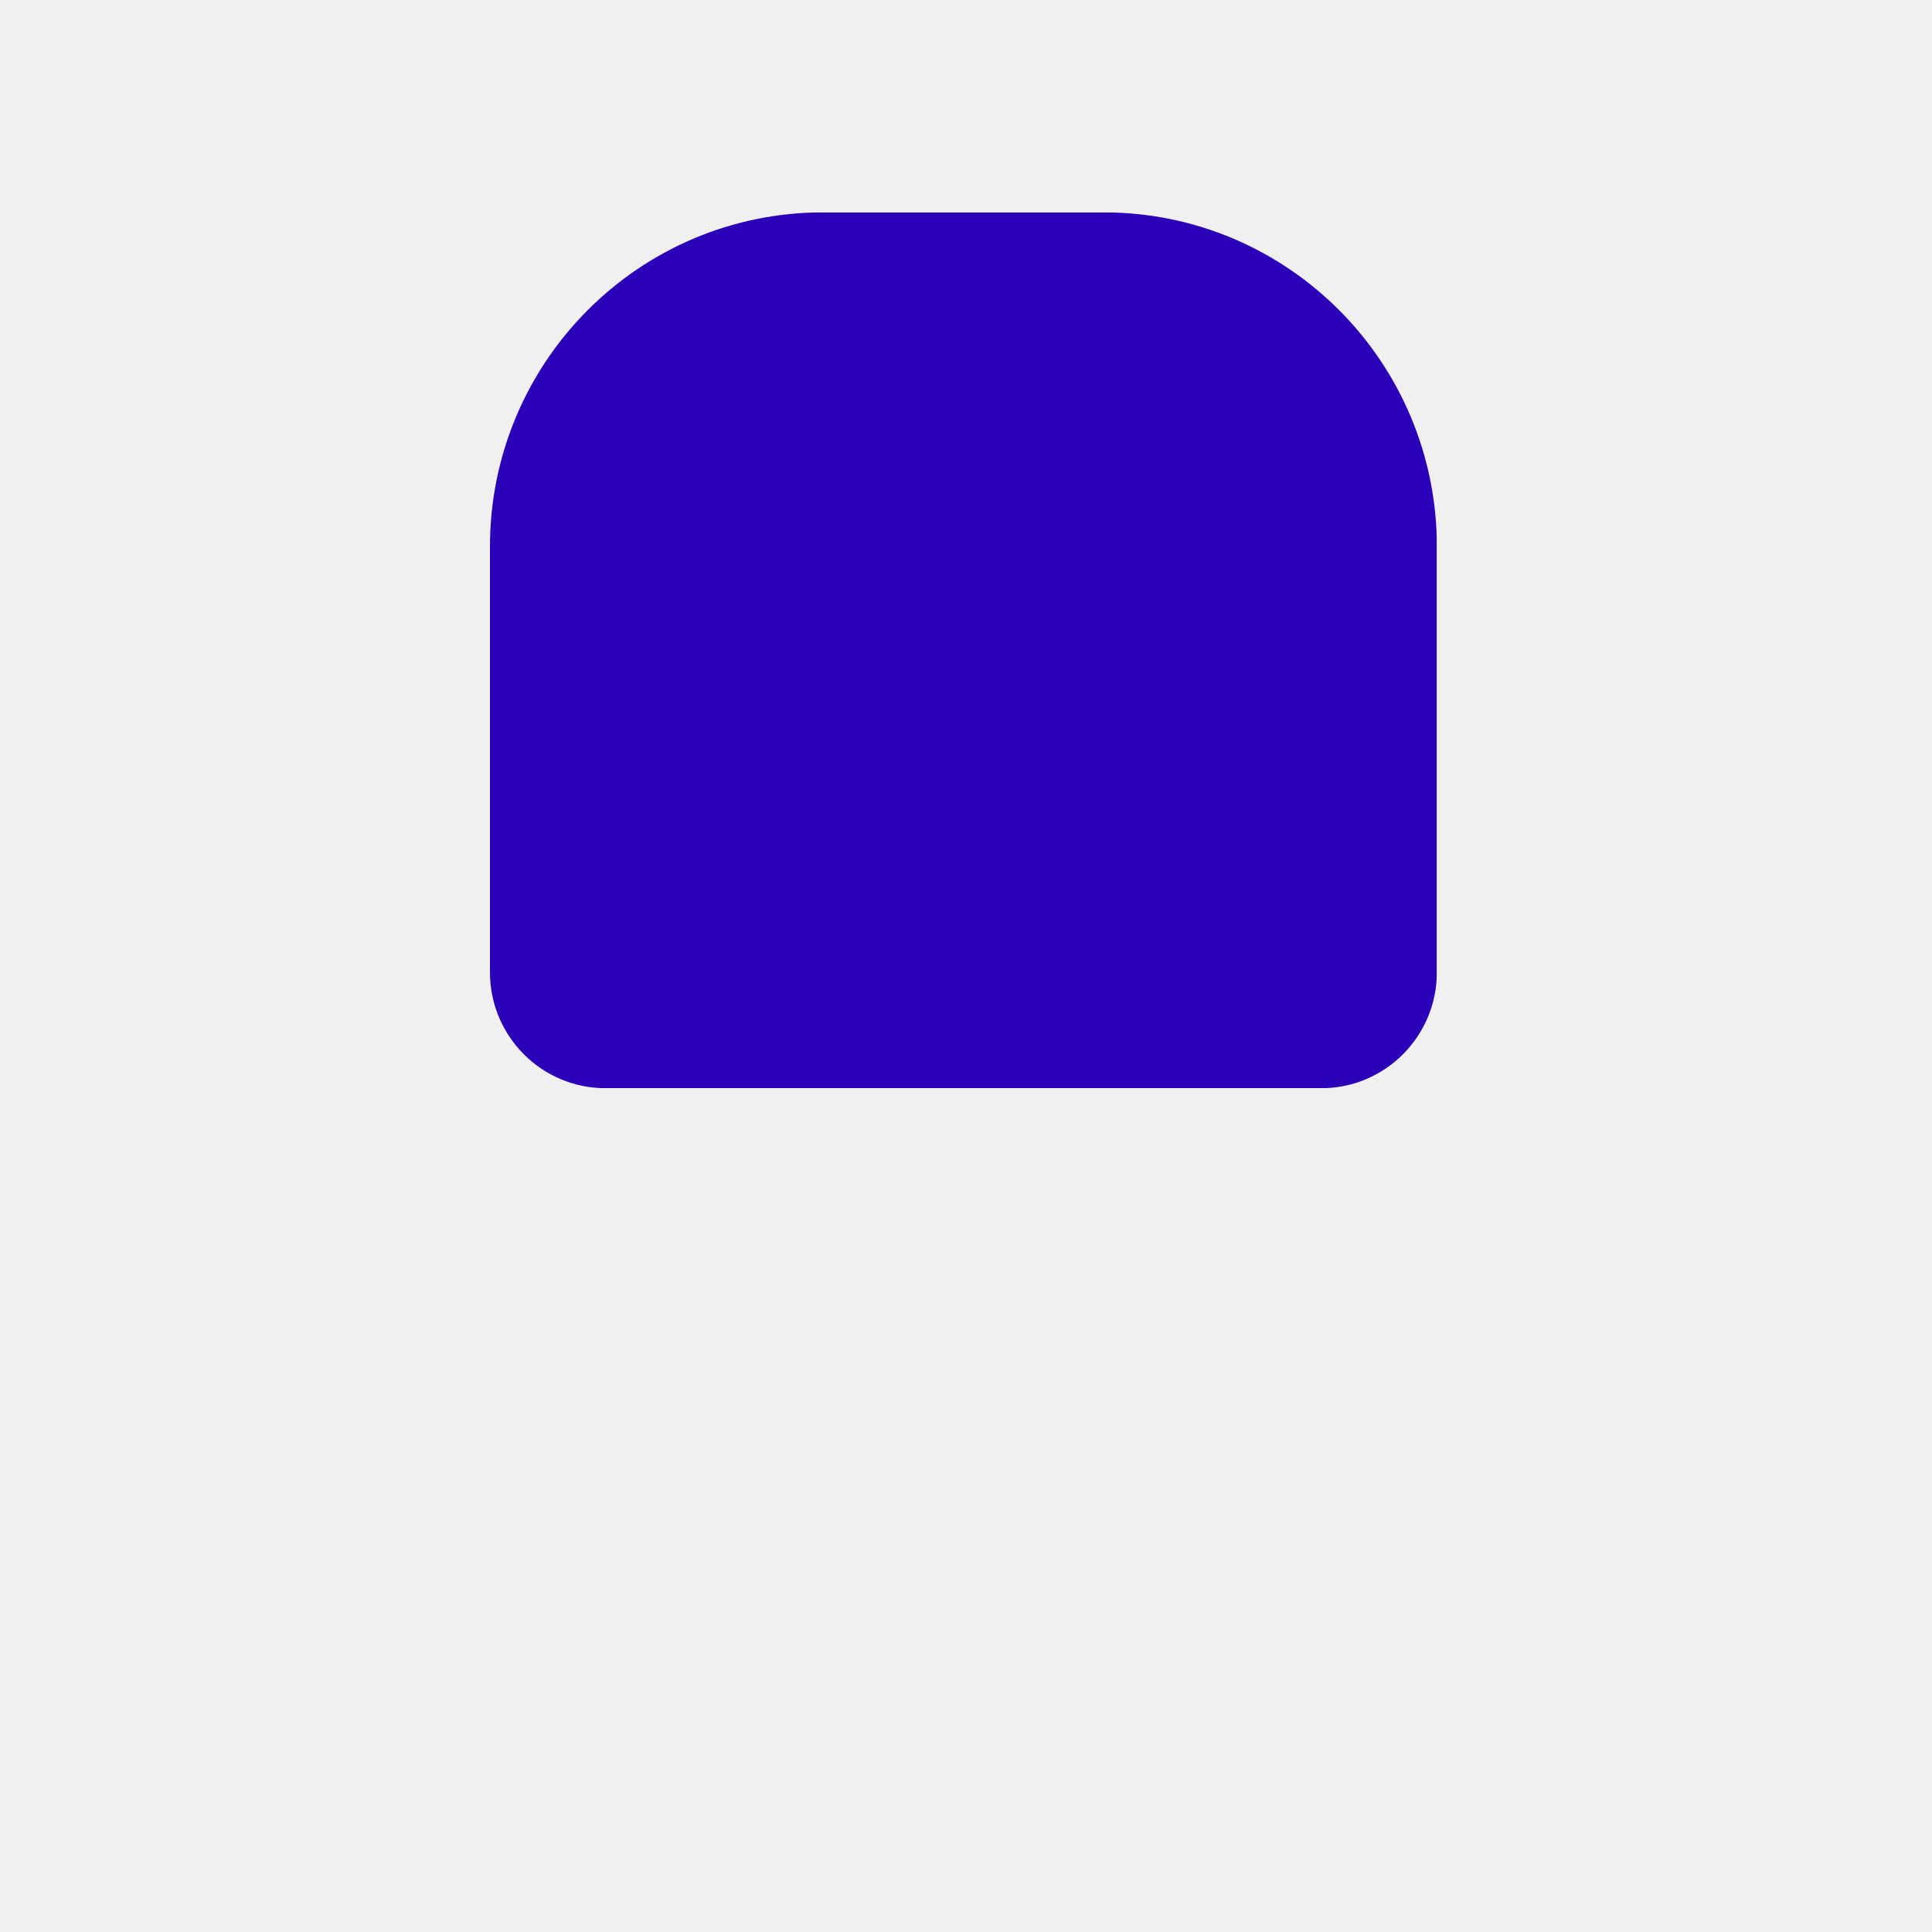
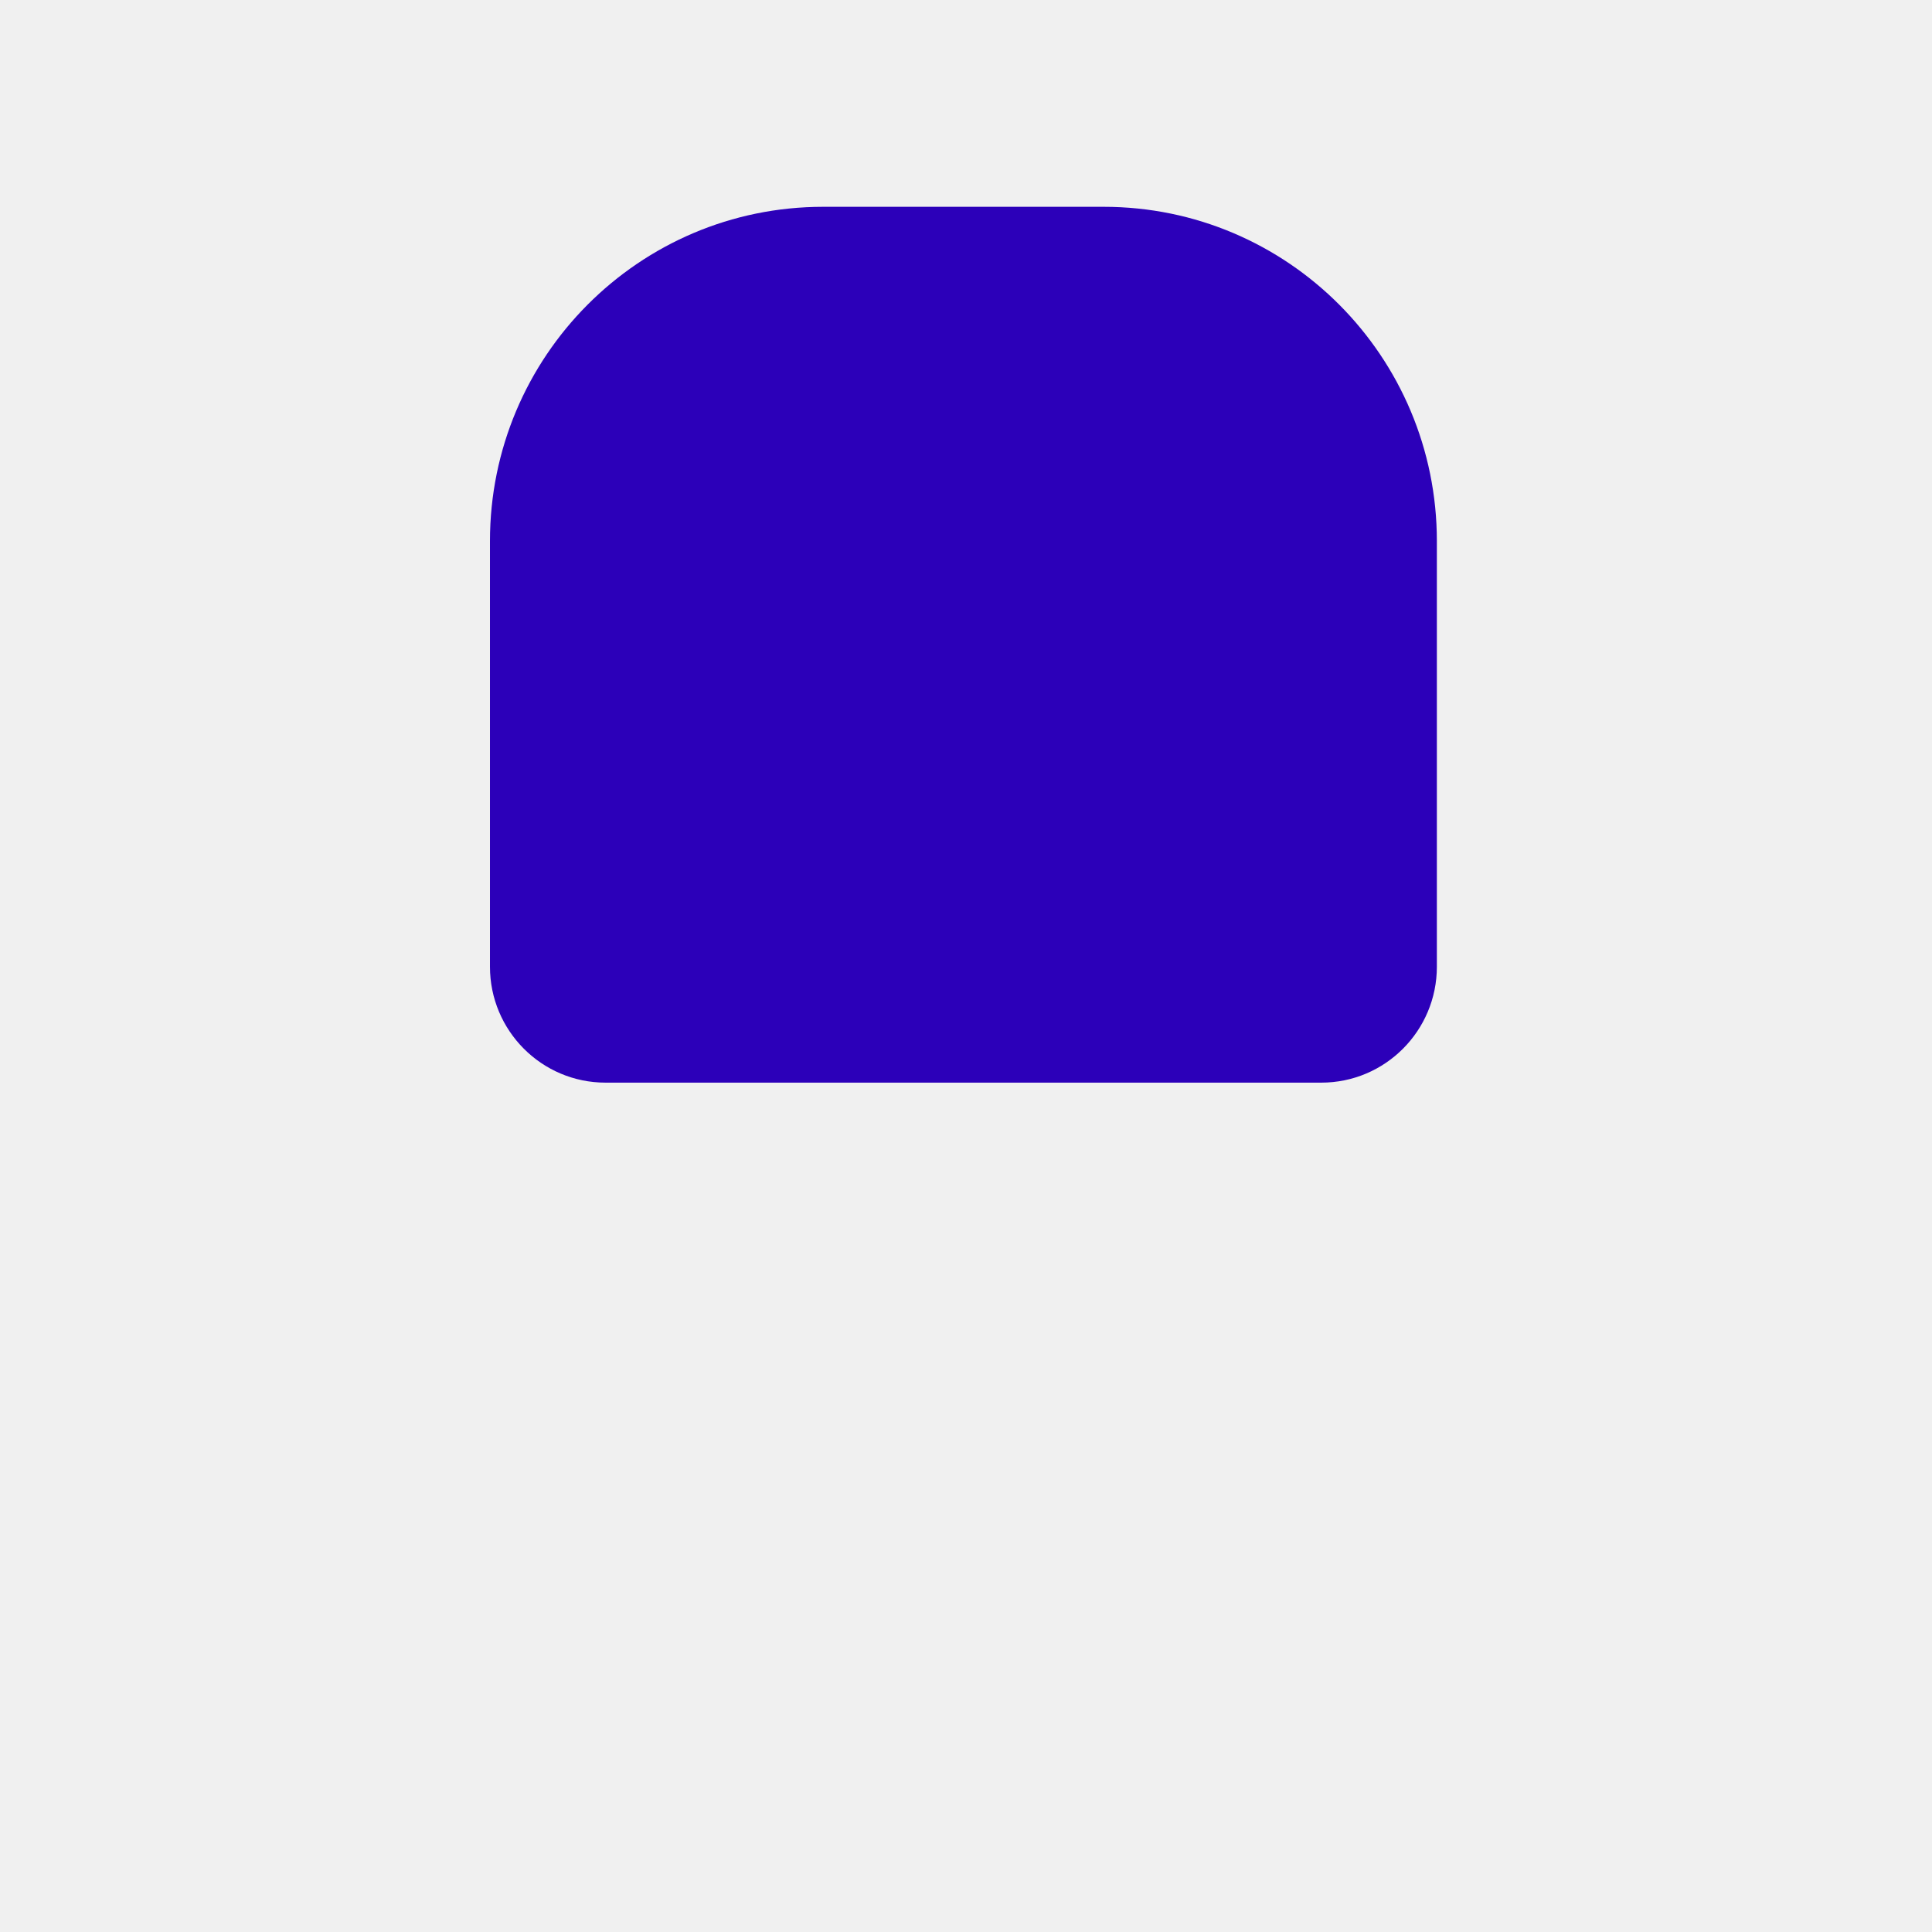
- <svg xmlns="http://www.w3.org/2000/svg" xmlns:xlink="http://www.w3.org/1999/xlink" width="347" height="347" viewBox="0 0 347 347">
-   <defs>
-     <polygon id="hair_20a-a" points="0 1.407 170.07 1.407 170.07 158.711 0 158.711" />
-   </defs>
-   <g fill="none" fill-rule="evenodd" transform="translate(88 36.738)">
-     <mask id="hair_20a-b" fill="#fff">
-       <use xlink:href="#hair_20a-a" />
-     </mask>
-     <path fill="#2C00B9" d="M20.756,158.711 C9.292,158.711 0,149.386 0,137.884 L0,61.448 C0,28.288 26.792,1.406 59.84,1.406 L110.233,1.406 C143.281,1.406 170.071,28.288 170.071,61.448 L170.071,137.884 C170.071,149.386 160.777,158.711 149.315,158.711 L20.756,158.711 Z" mask="url(#hair_20a-b)" />
-   </g>
+ <svg xmlns="http://www.w3.org/2000/svg" width="347" height="347" viewBox="0 0 347 347">
+   <path fill="#2C00B9" d="M20.756,157.449 C9.292,157.449 0,148.124 0,136.622 L0,60.186 C0,27.026 26.792,0.144 59.84,0.144 L110.233,0.144 C143.281,0.144 170.071,27.026 170.071,60.186 L170.071,136.622 C170.071,148.124 160.777,157.449 149.315,157.449 L20.756,157.449 Z" transform="translate(88 37)" />
</svg>
